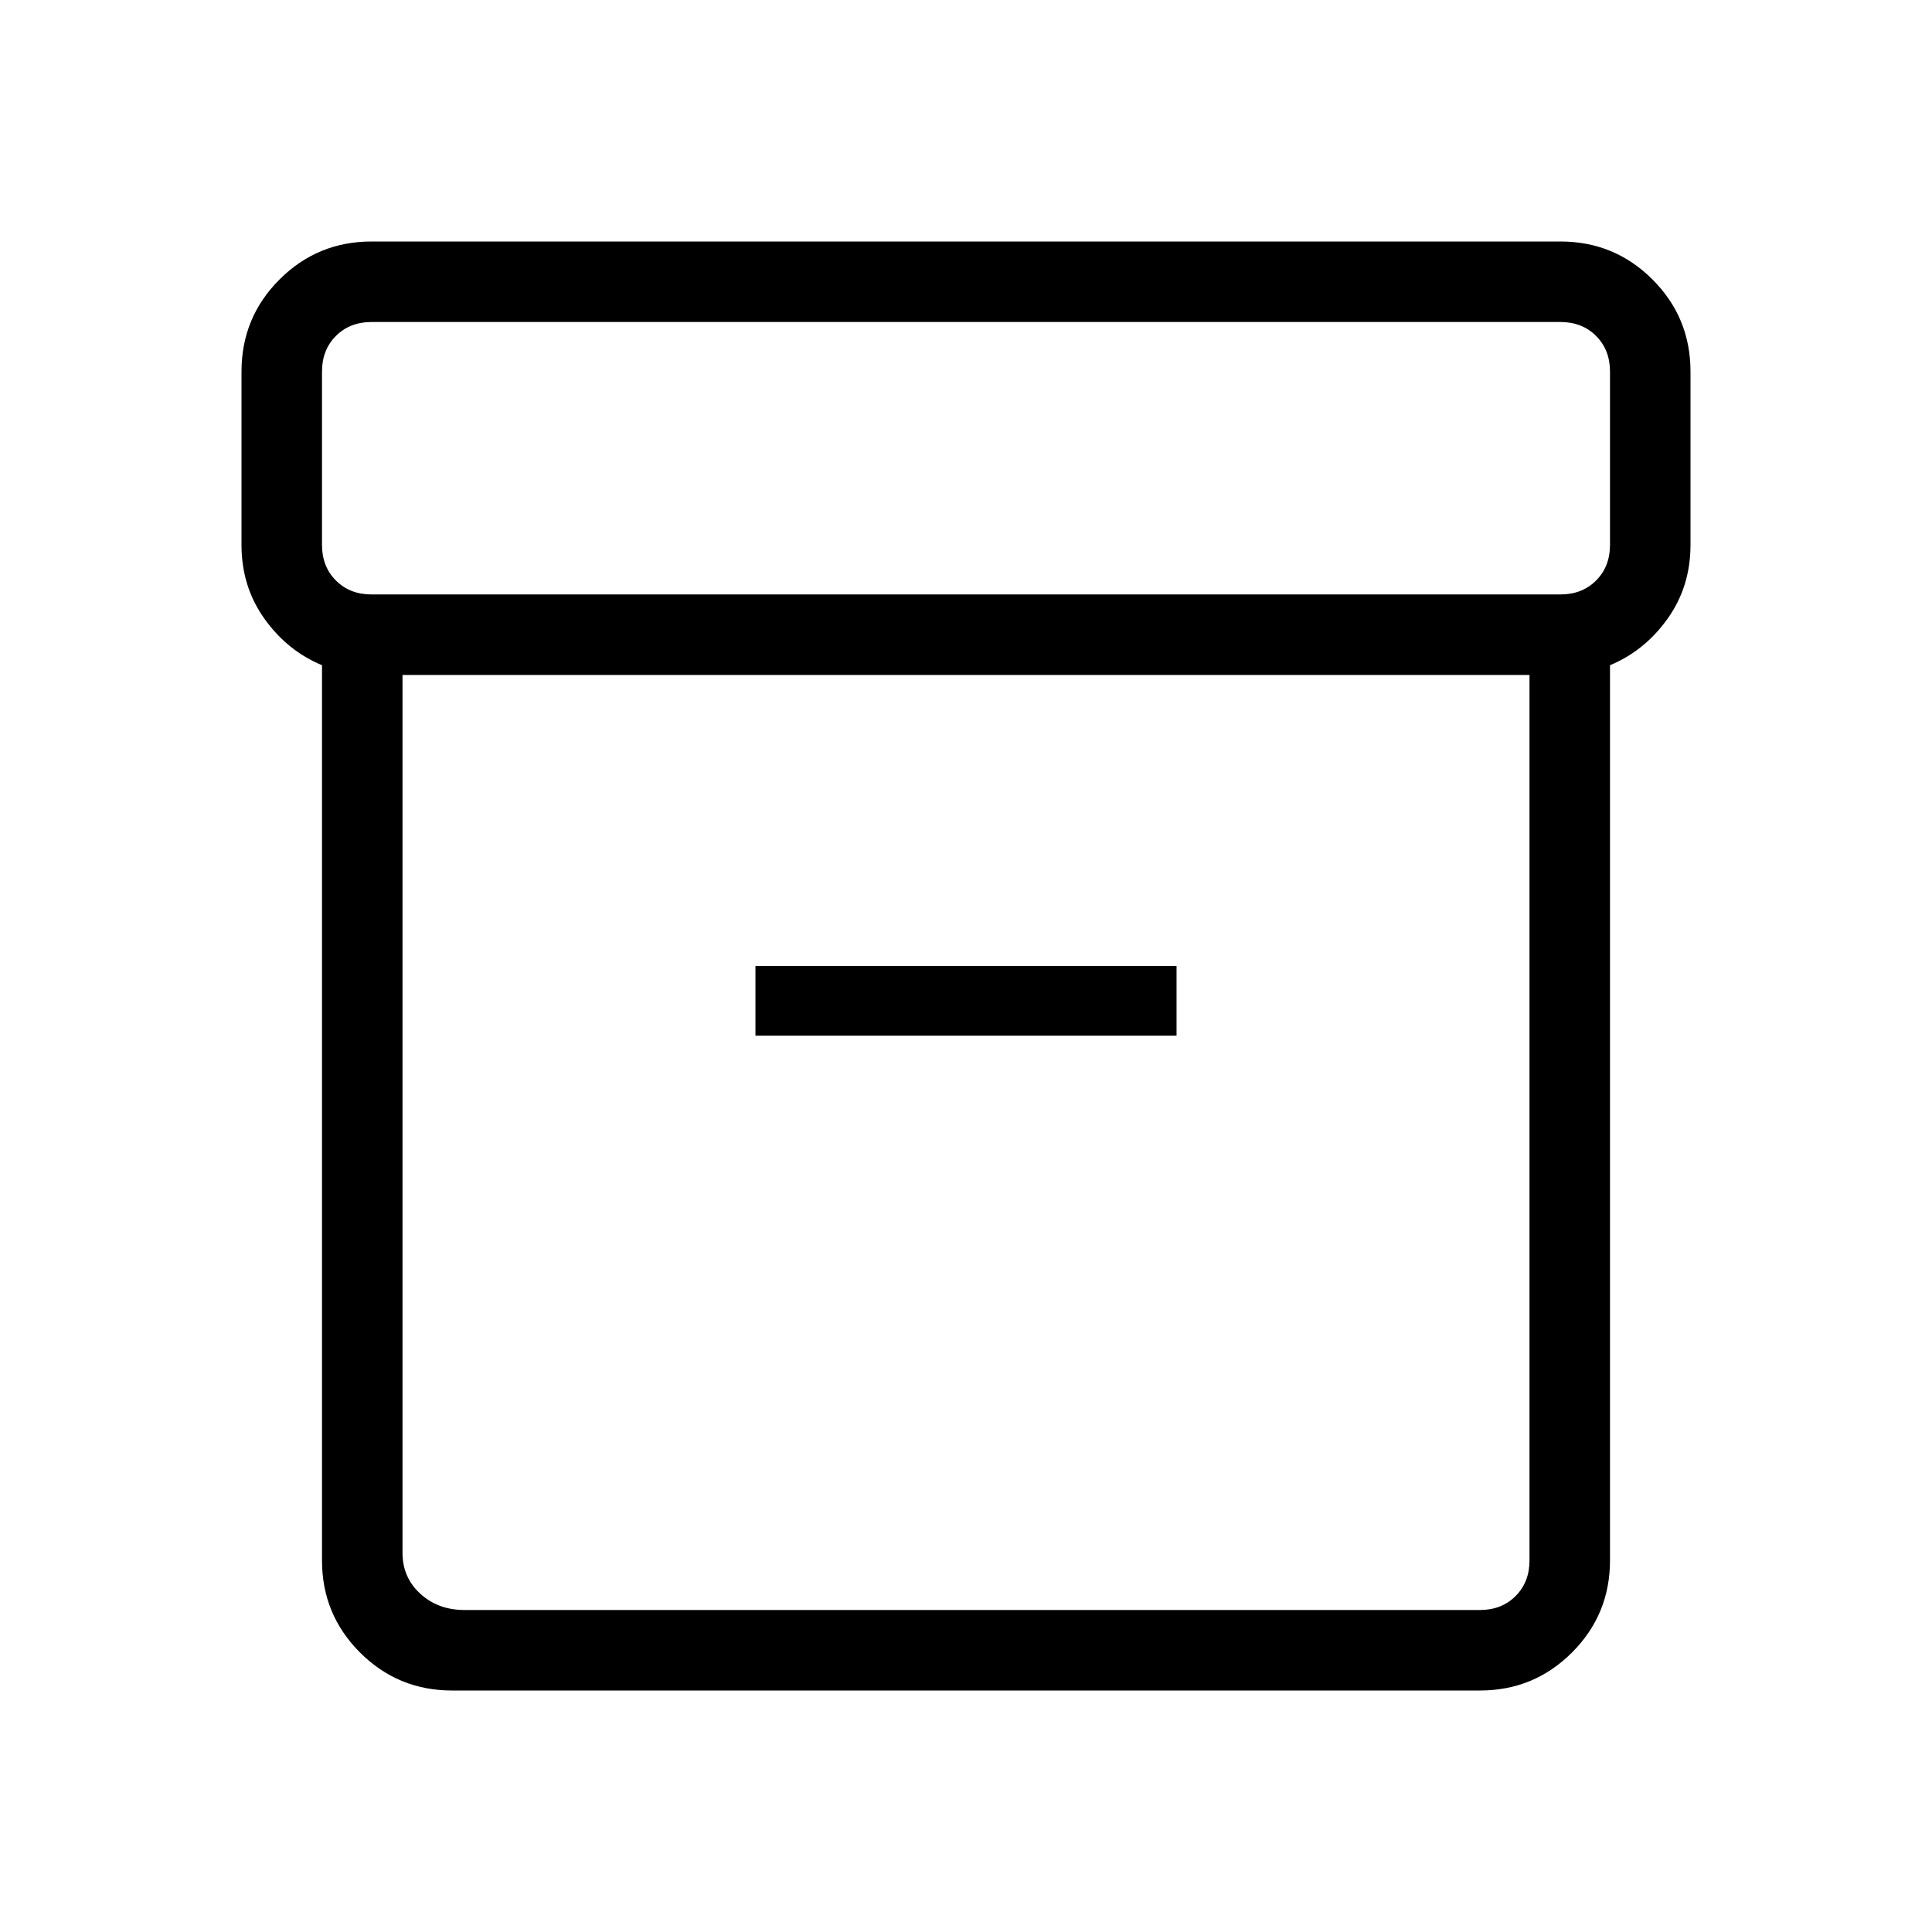
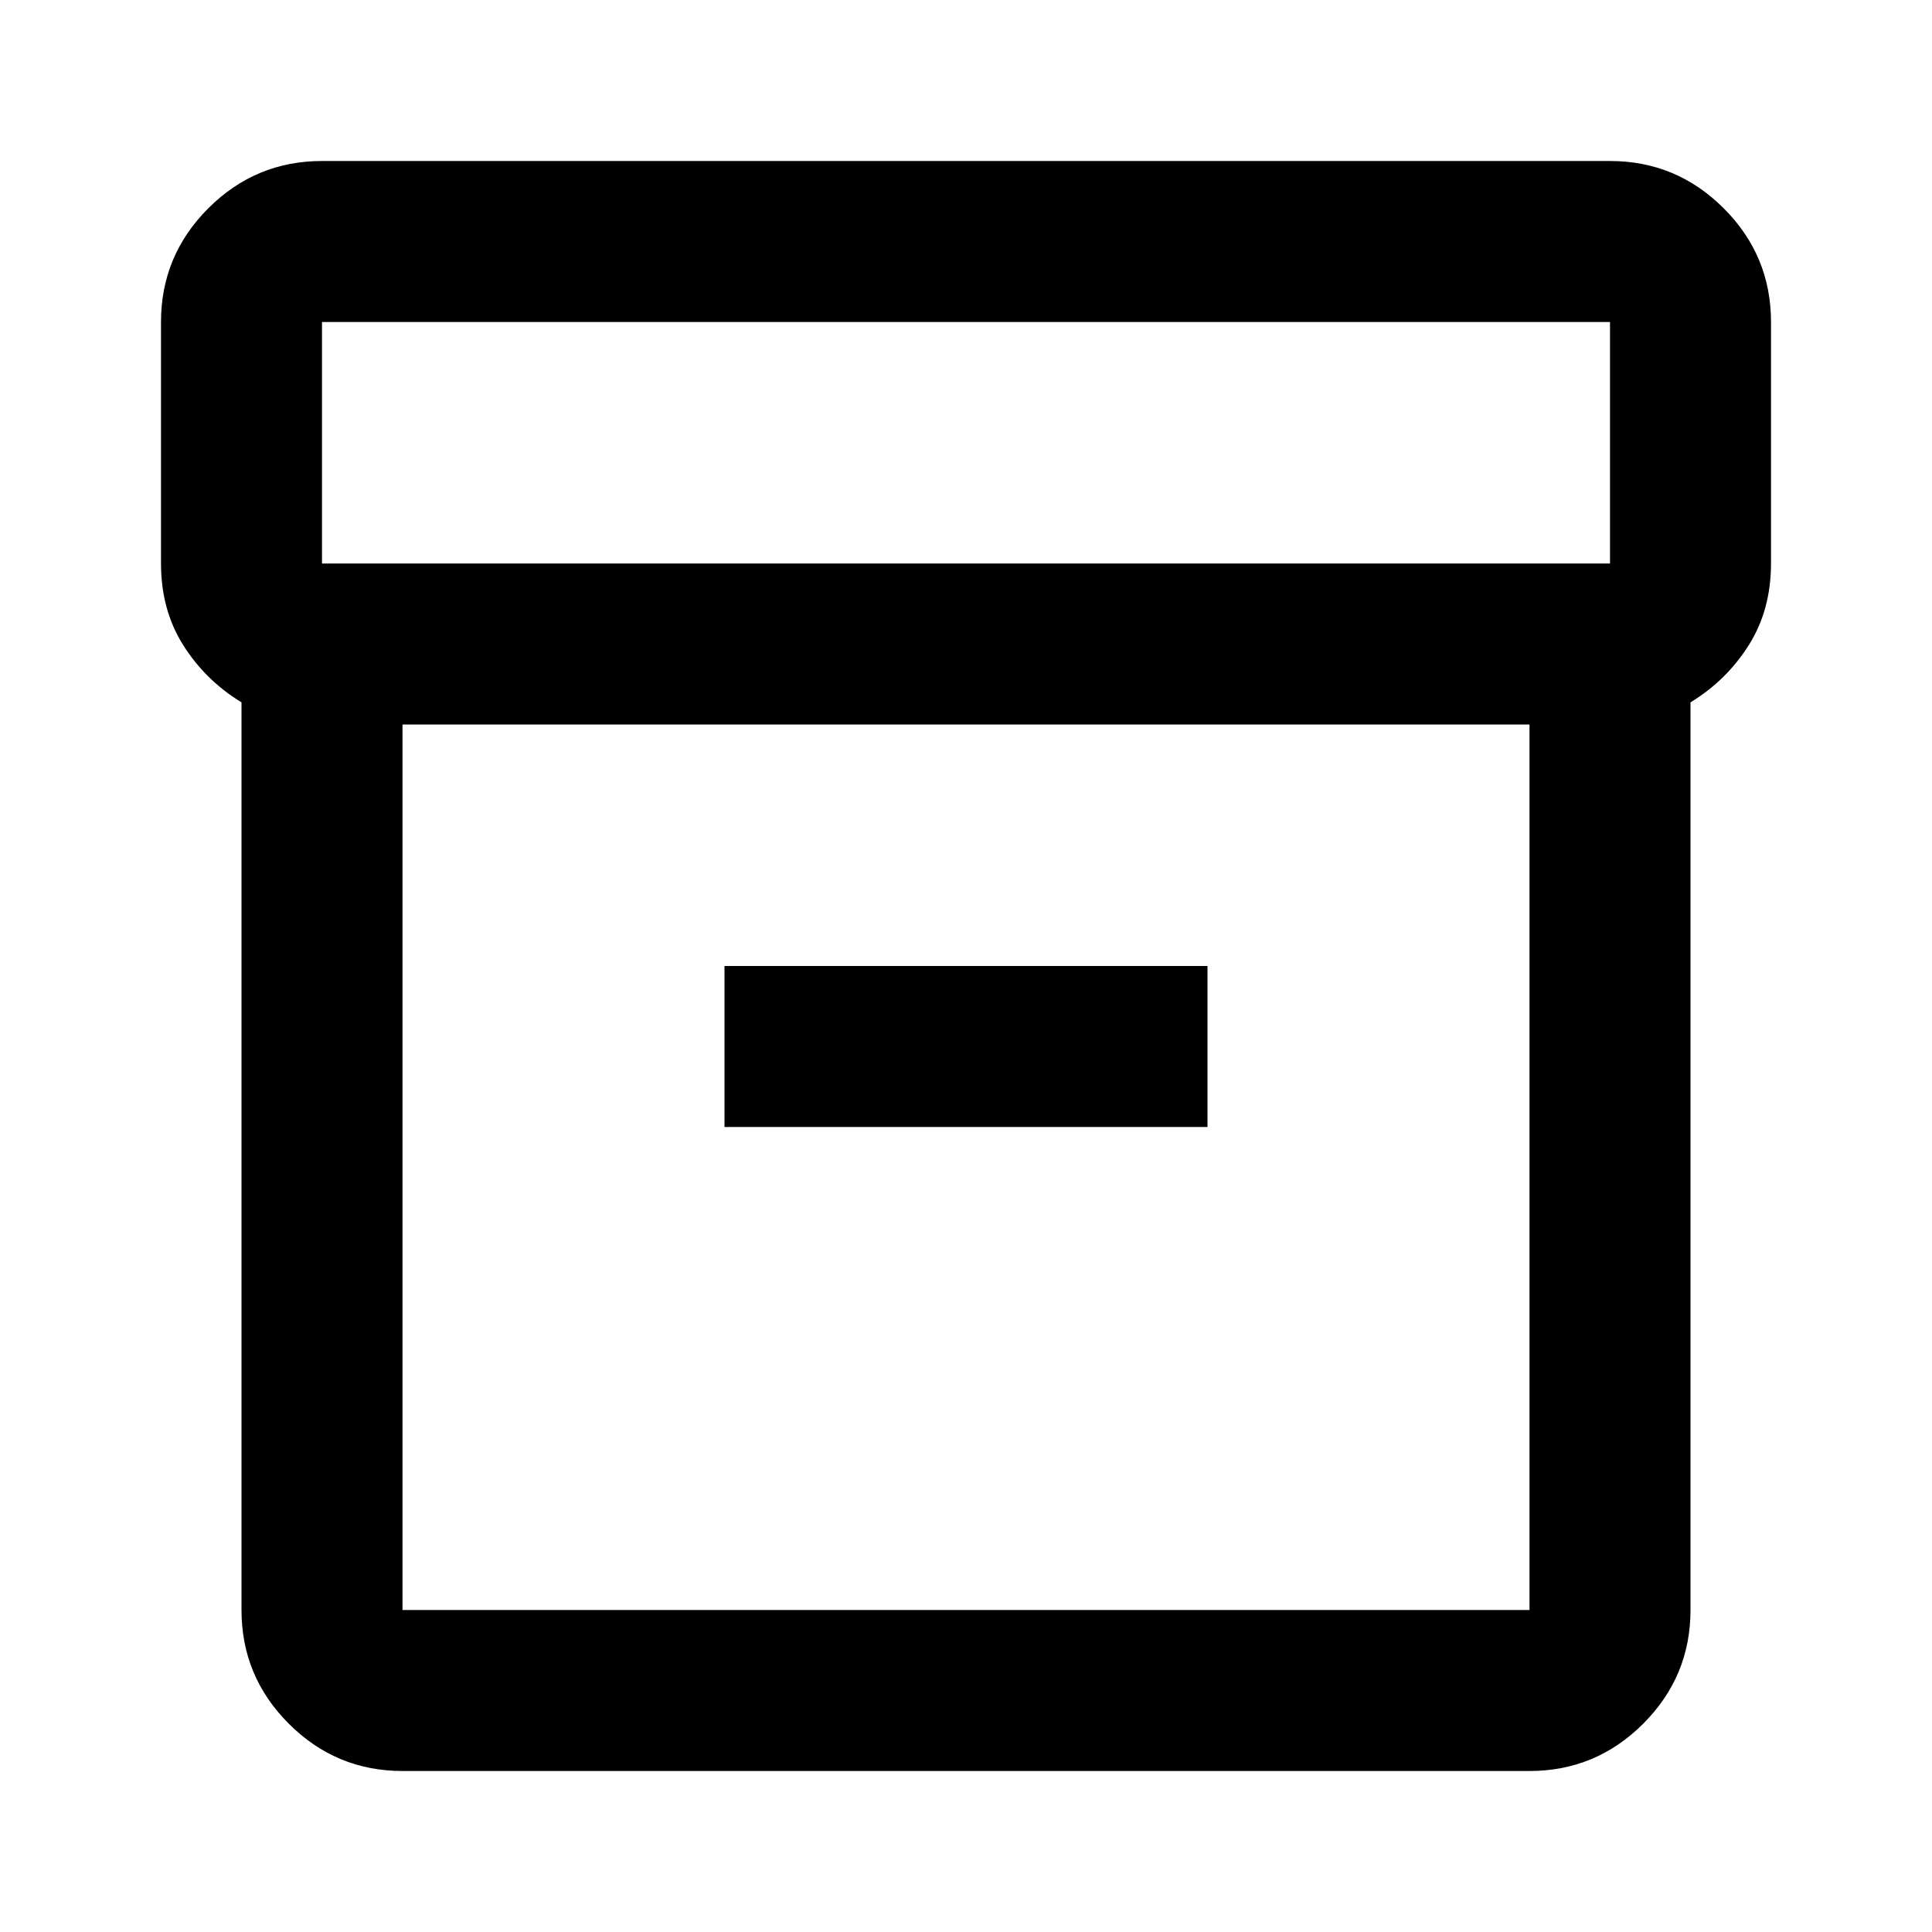
<svg xmlns="http://www.w3.org/2000/svg" height="24" viewBox="0 -960 960 960" width="24">
-   <path d="M224.62-120q-26.85 0-45.74-18.88Q160-157.77 160-184.62v-444.84q-17.23-7.16-28.62-23.12Q120-668.54 120-689.23v-86.15q0-26.85 18.88-45.74Q157.77-840 184.62-840h590.76q26.85 0 45.74 18.88Q840-802.23 840-775.38v86.15q0 20.69-11.38 36.65-11.39 15.96-28.62 23.12v444.84q0 26.85-18.88 45.74Q762.23-120 735.38-120H224.62ZM200-624.62v436.16q0 12.31 8.85 20.38 8.84 8.08 21.92 8.08h504.61q10.77 0 17.7-6.92 6.92-6.93 6.92-17.7v-440H200Zm-15.38-40h590.76q10.77 0 17.7-6.92 6.92-6.92 6.92-17.69v-86.15q0-10.77-6.92-17.7-6.93-6.92-17.7-6.92H184.62q-10.77 0-17.7 6.92-6.92 6.93-6.92 17.7v86.15q0 10.77 6.92 17.69 6.93 6.92 17.7 6.92Zm190.76 219.24h209.24V-480H375.38v34.62ZM480-392.31Z" />
+   <path d="M200-80q-33 0-56.5-23.5T120-160v-451q-18-11-29-28.5T80-680v-120q0-33 23.5-56.5T160-880h640q33 0 56.5 23.5T880-800v120q0 23-11 40.5T840-611v451q0 33-23.5 56.5T760-80H200Zm0-520v440h560v-440H200Zm-40-80h640v-120H160v120Zm200 280h240v-80H360v80Zm120 20Z" />
</svg>
